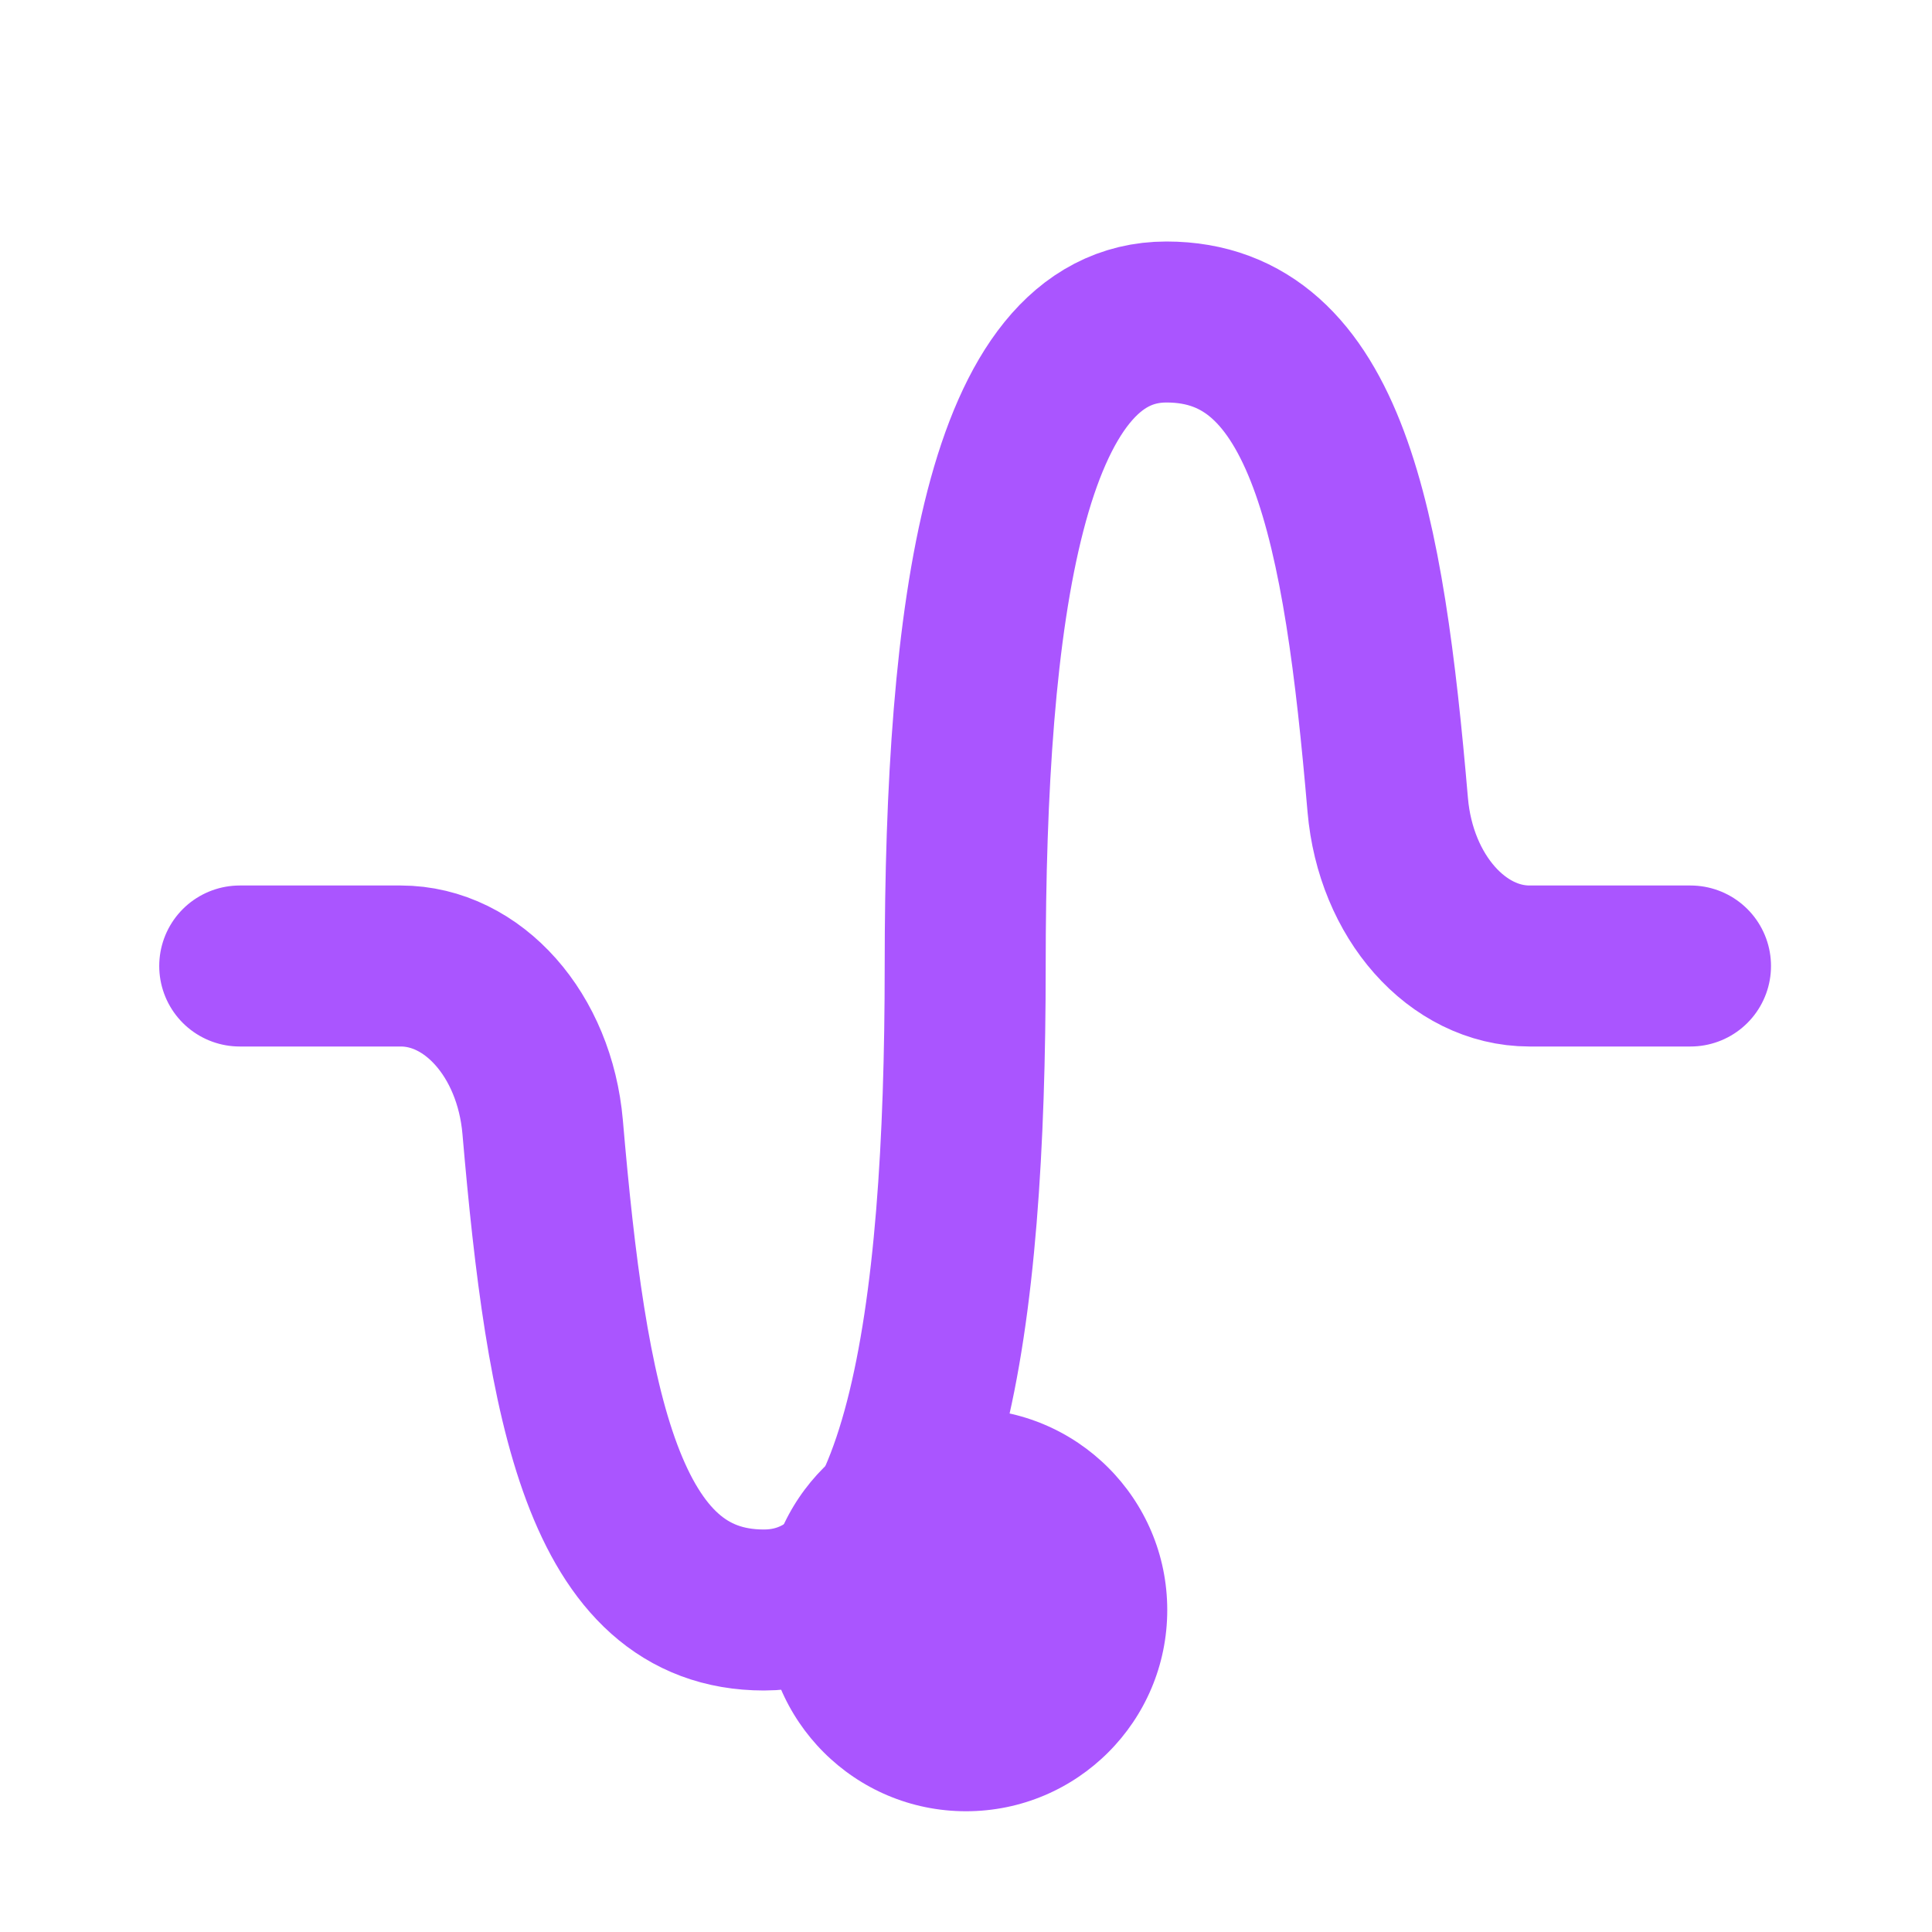
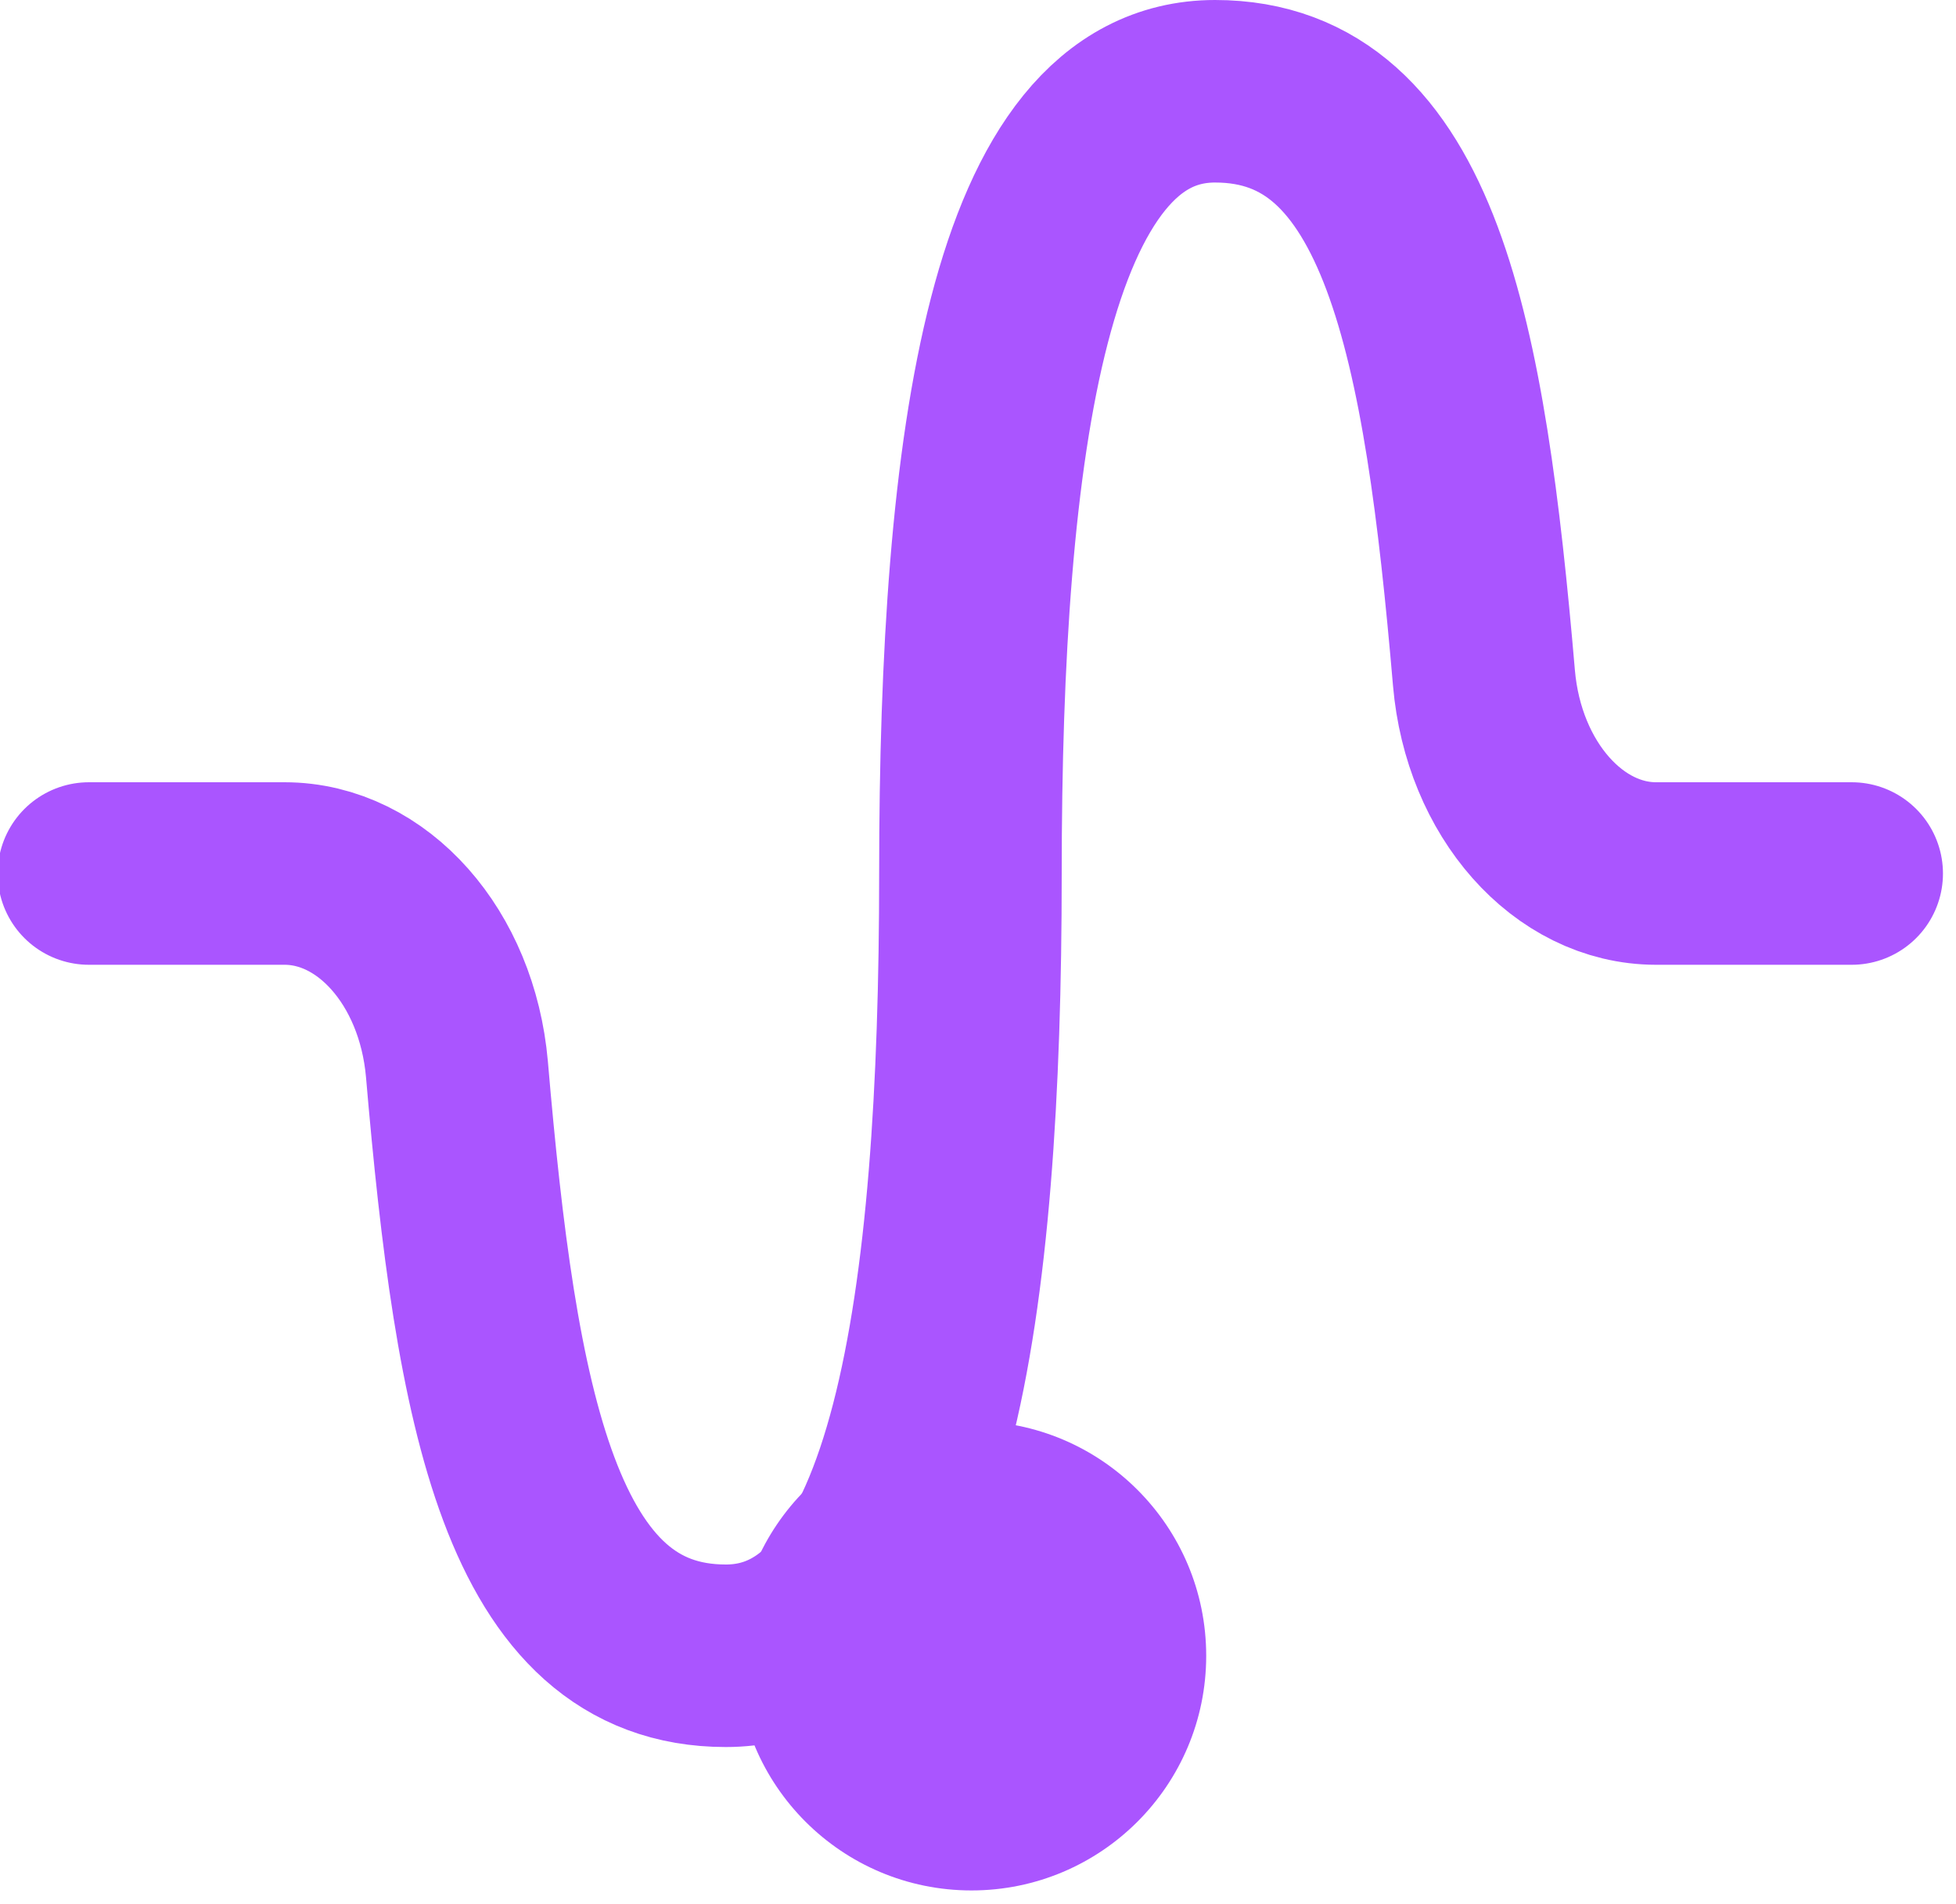
- <svg xmlns="http://www.w3.org/2000/svg" width="48" height="48" viewBox="0 0 24 24">
-   <path d="M21 12h-2c-.894 0 -1.662 -.857 -1.761 -2c-.296 -3.45 -.749 -6 -2.749 -6s-2.5 3.582 -2.5 8s-.5 8 -2.5 8s-2.452 -2.547 -2.749 -6c-.1 -1.147 -.867 -2 -1.763 -2h-2" fill="none" stroke="#AA55FF" stroke-width="2" stroke-linecap="round" stroke-linejoin="round" />
-   <circle cx="12" cy="20" r="2.5" fill="#AA55FF" />
+ <svg xmlns="http://www.w3.org/2000/svg" width="75" height="73" viewBox="0 0 75 73">
+   <path d="M71 33.5h-7.5c-3.35 0 -6.23 -3.21 -6.6 -7.5c-1.11 -12.94 -2.81 -22.5 -10.31 -22.5s-9.38 13.43 -9.38 30s-1.88 30 -9.38 30s-9.2 -9.55 -10.31 -22.5c-0.38 -4.3 -3.25 -7.5 -6.61 -7.5h-7.5" fill="none" stroke="#AA55FF" stroke-width="7" stroke-linecap="round" stroke-linejoin="round" />
+   <circle cx="37.25" cy="63.5" r="9" fill="#AA55FF" />
</svg>
